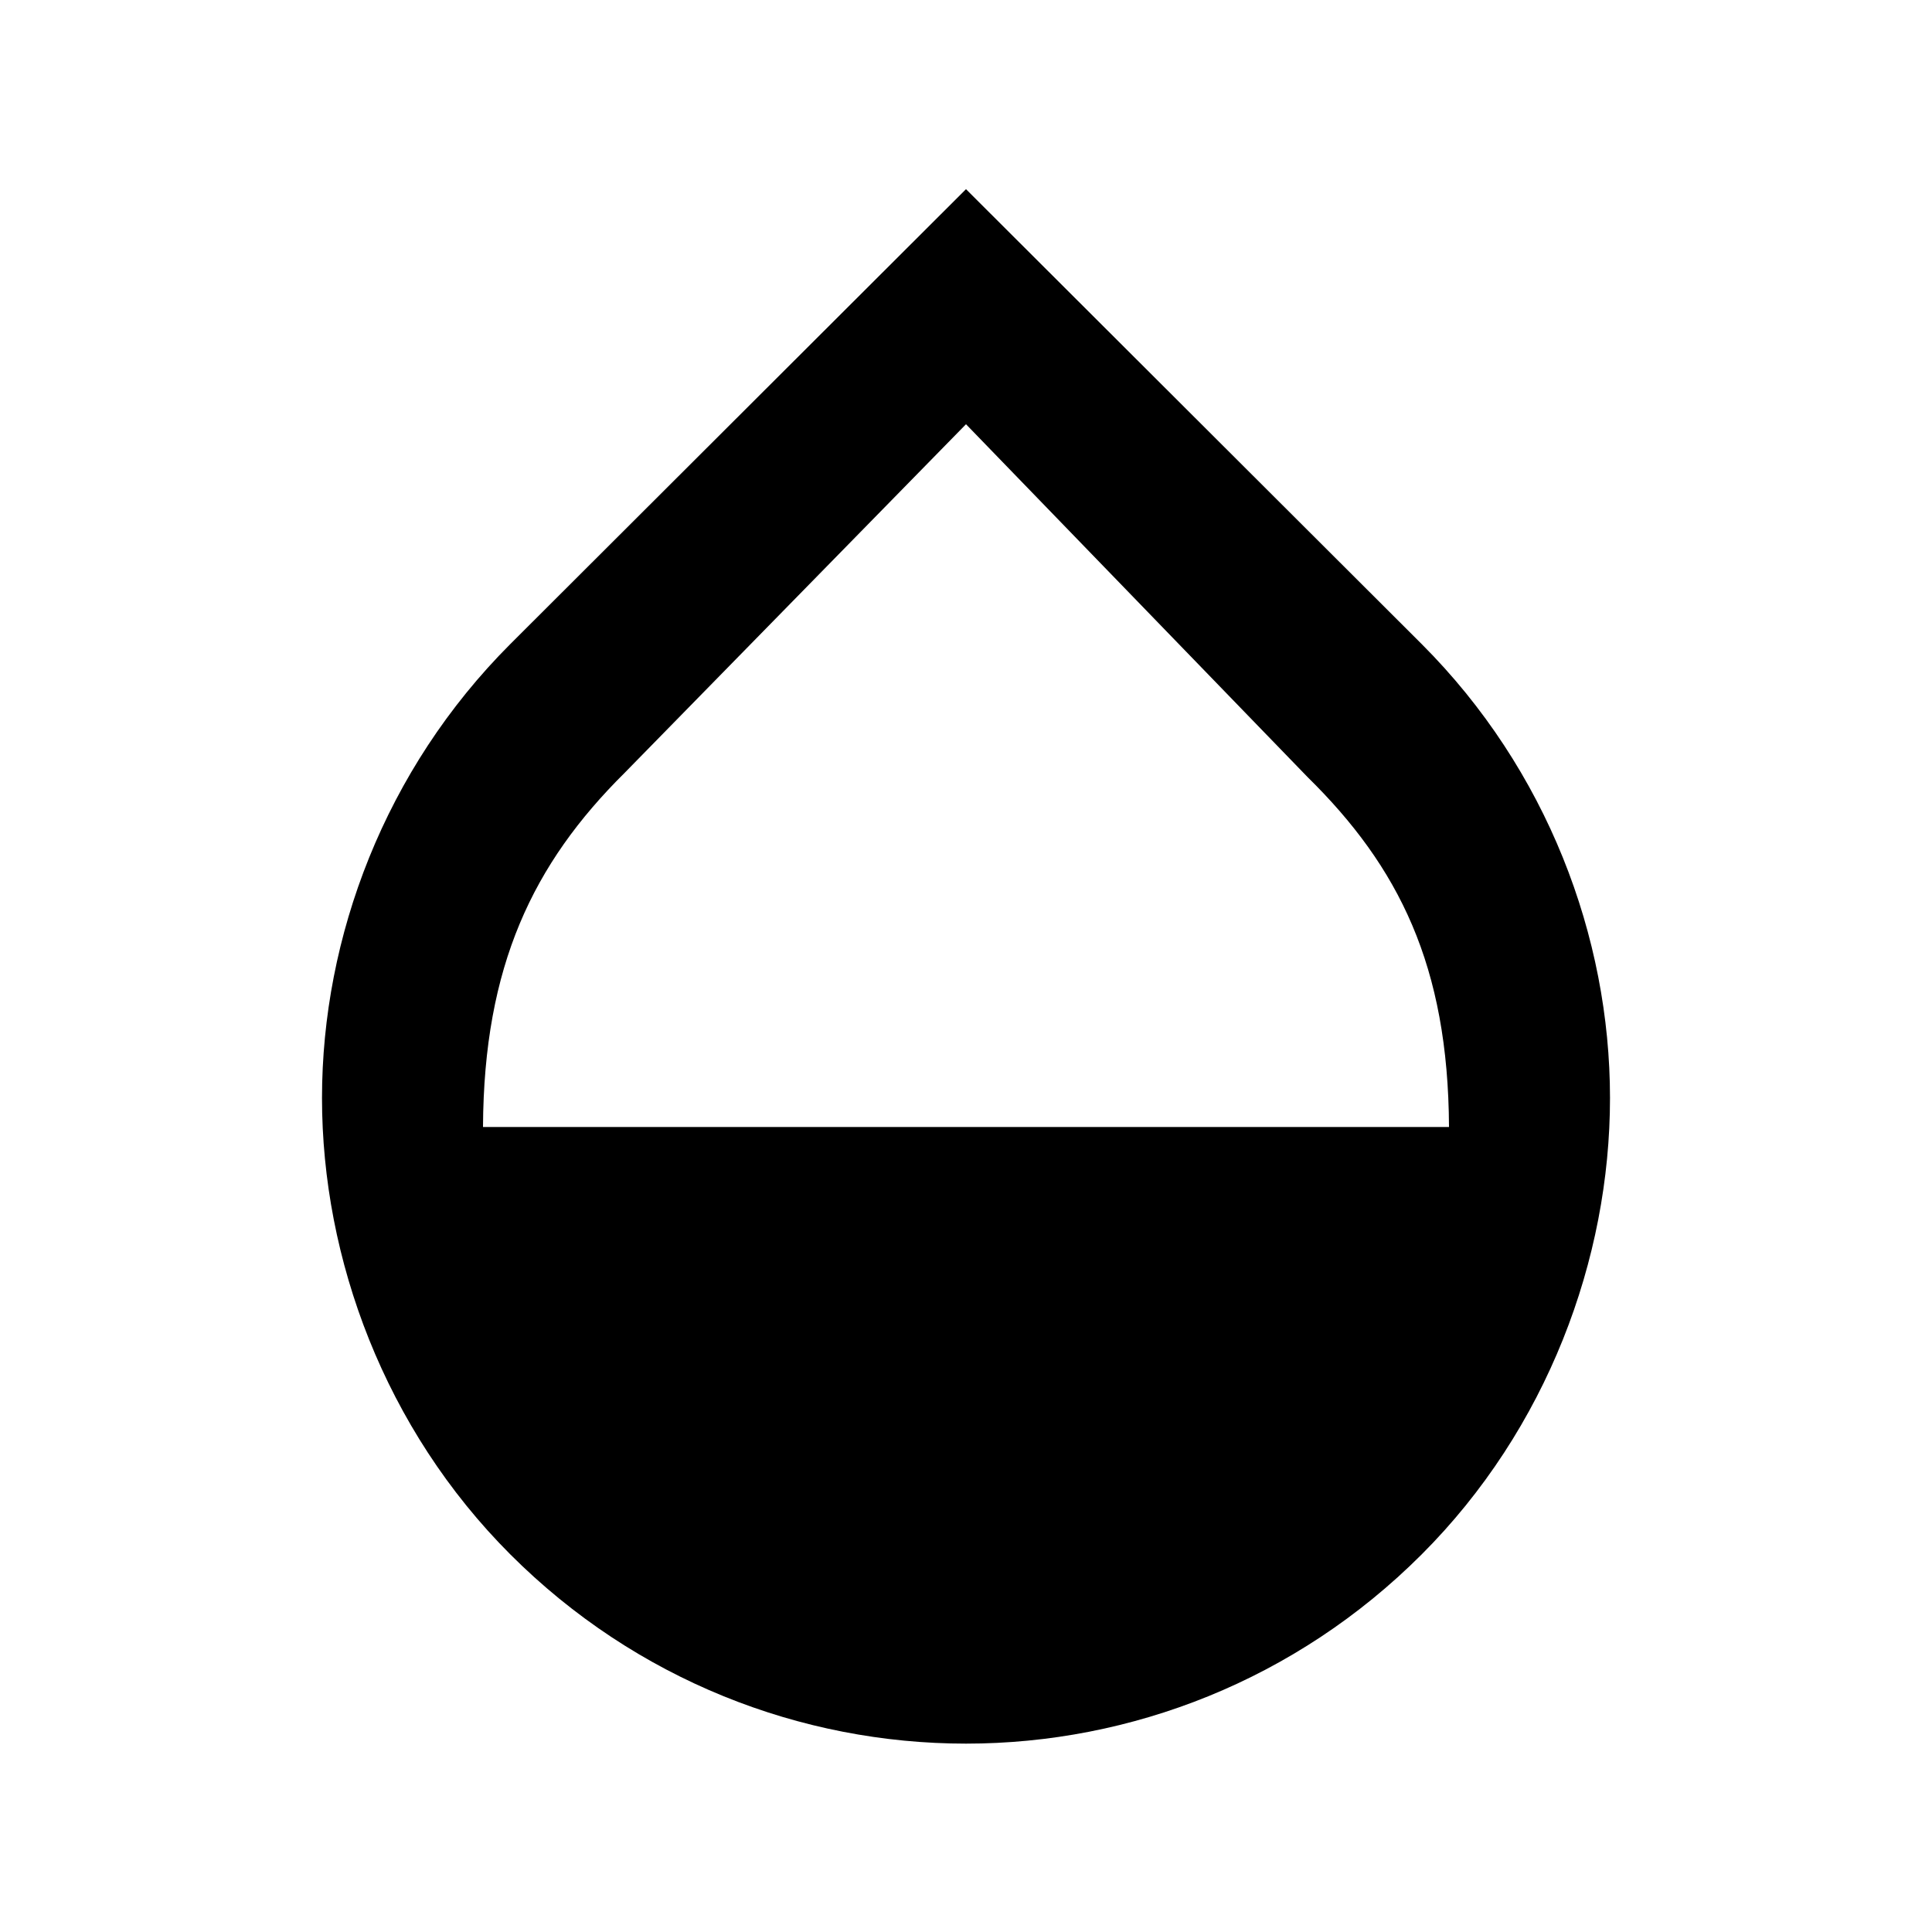
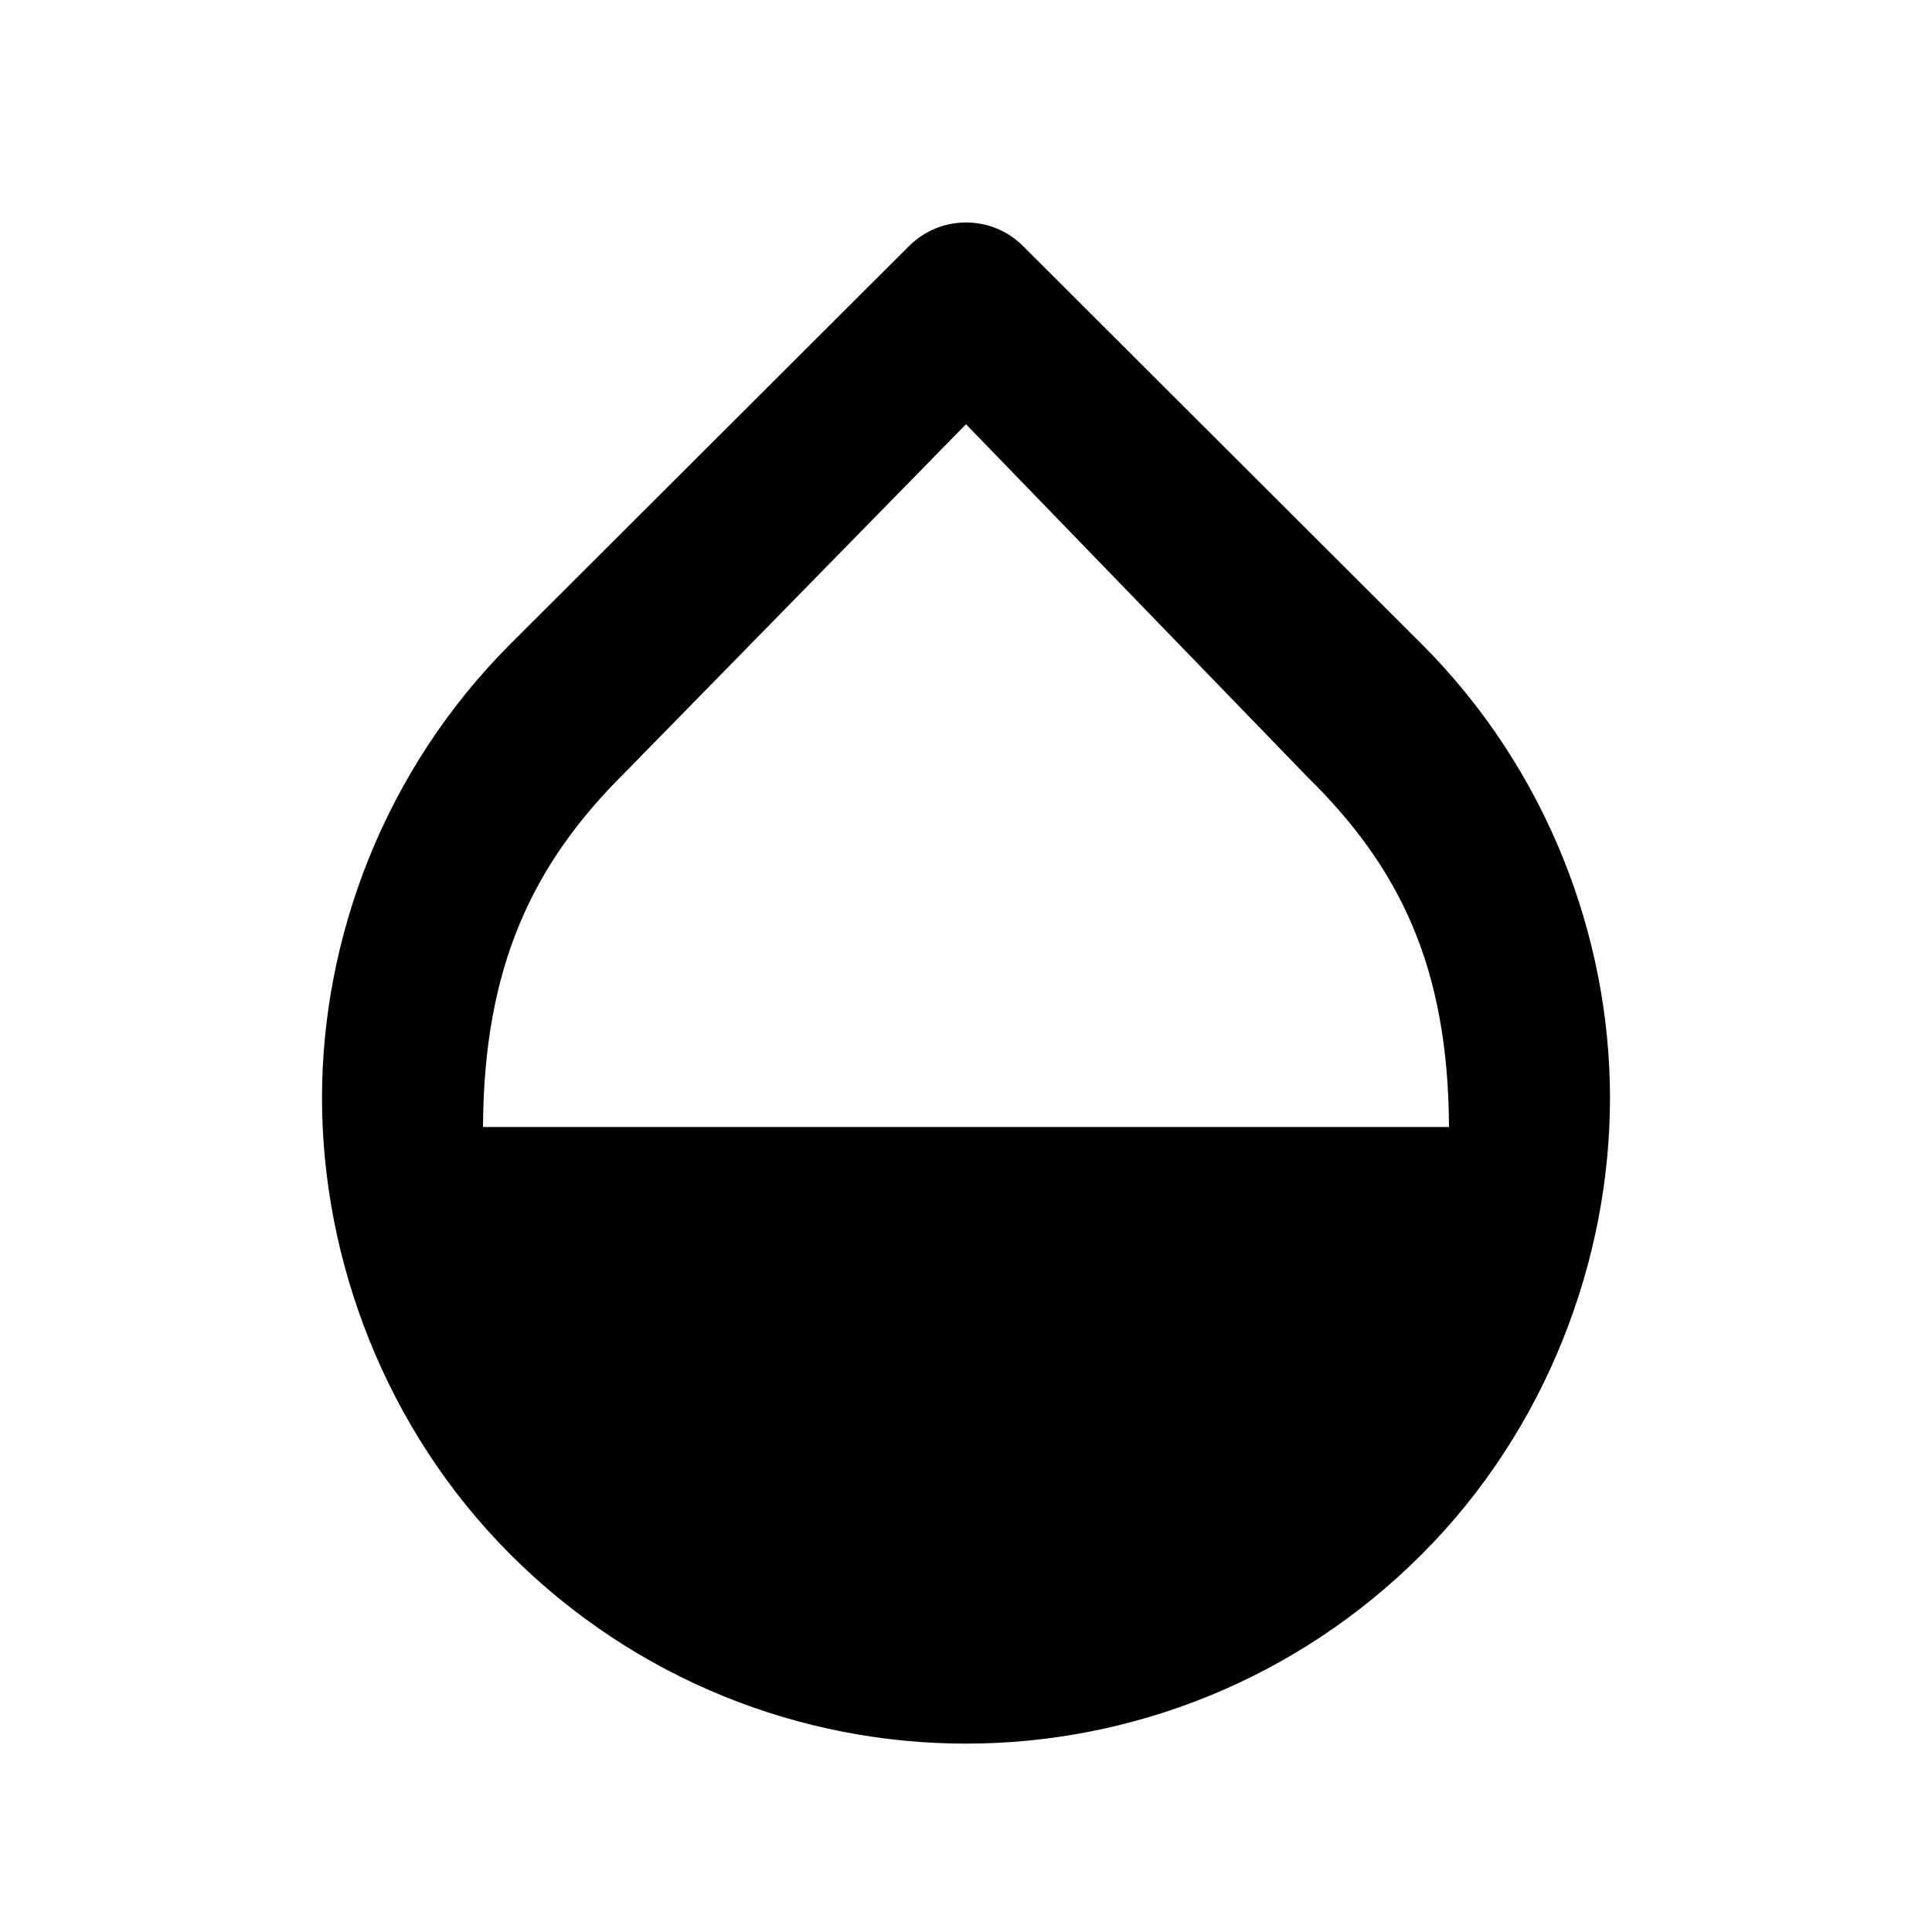
- <svg xmlns="http://www.w3.org/2000/svg" viewBox="0 0 24 24" fill="currentColor">
-   <path d="M17.66 8 12 2.35 6.34 8C4.78 9.56 4 11.64 4 13.64s.78 4.11 2.34 5.67 3.61 2.35 5.66 2.35 4.1-.79 5.66-2.35S20 15.64 20 13.64 19.22 9.56 17.66 8zM6 14c.01-2 .62-3.27 1.76-4.4L12 5.27l4.24 4.38C17.38 10.77 17.99 12 18 14H6z" />
+ <svg xmlns="http://www.w3.org/2000/svg" viewBox="0 0 24 24" fill="currentColor" version="1.1" id="svg1">
+   <defs id="defs1">
+     </defs>
+   <path d="M 17.66,8 12.708,3.056 a 1.002,1.002 0 0 0 -1.415,0 L 6.34,8 C 4.78,9.56 4,11.64 4,13.64 c 0,2 0.78,4.11 2.34,5.67 1.56,1.56 3.61,2.35 5.66,2.35 2.05,0 4.1,-0.79 5.66,-2.35 C 19.22,17.75 20,15.64 20,13.64 20,11.64 19.22,9.56 17.66,8 Z M 6,14 C 6.01,12 6.62,10.73 7.76,9.6 L 12,5.27 16.24,9.65 C 17.38,10.77 17.99,12 18,14 Z" id="path1" />
</svg>
